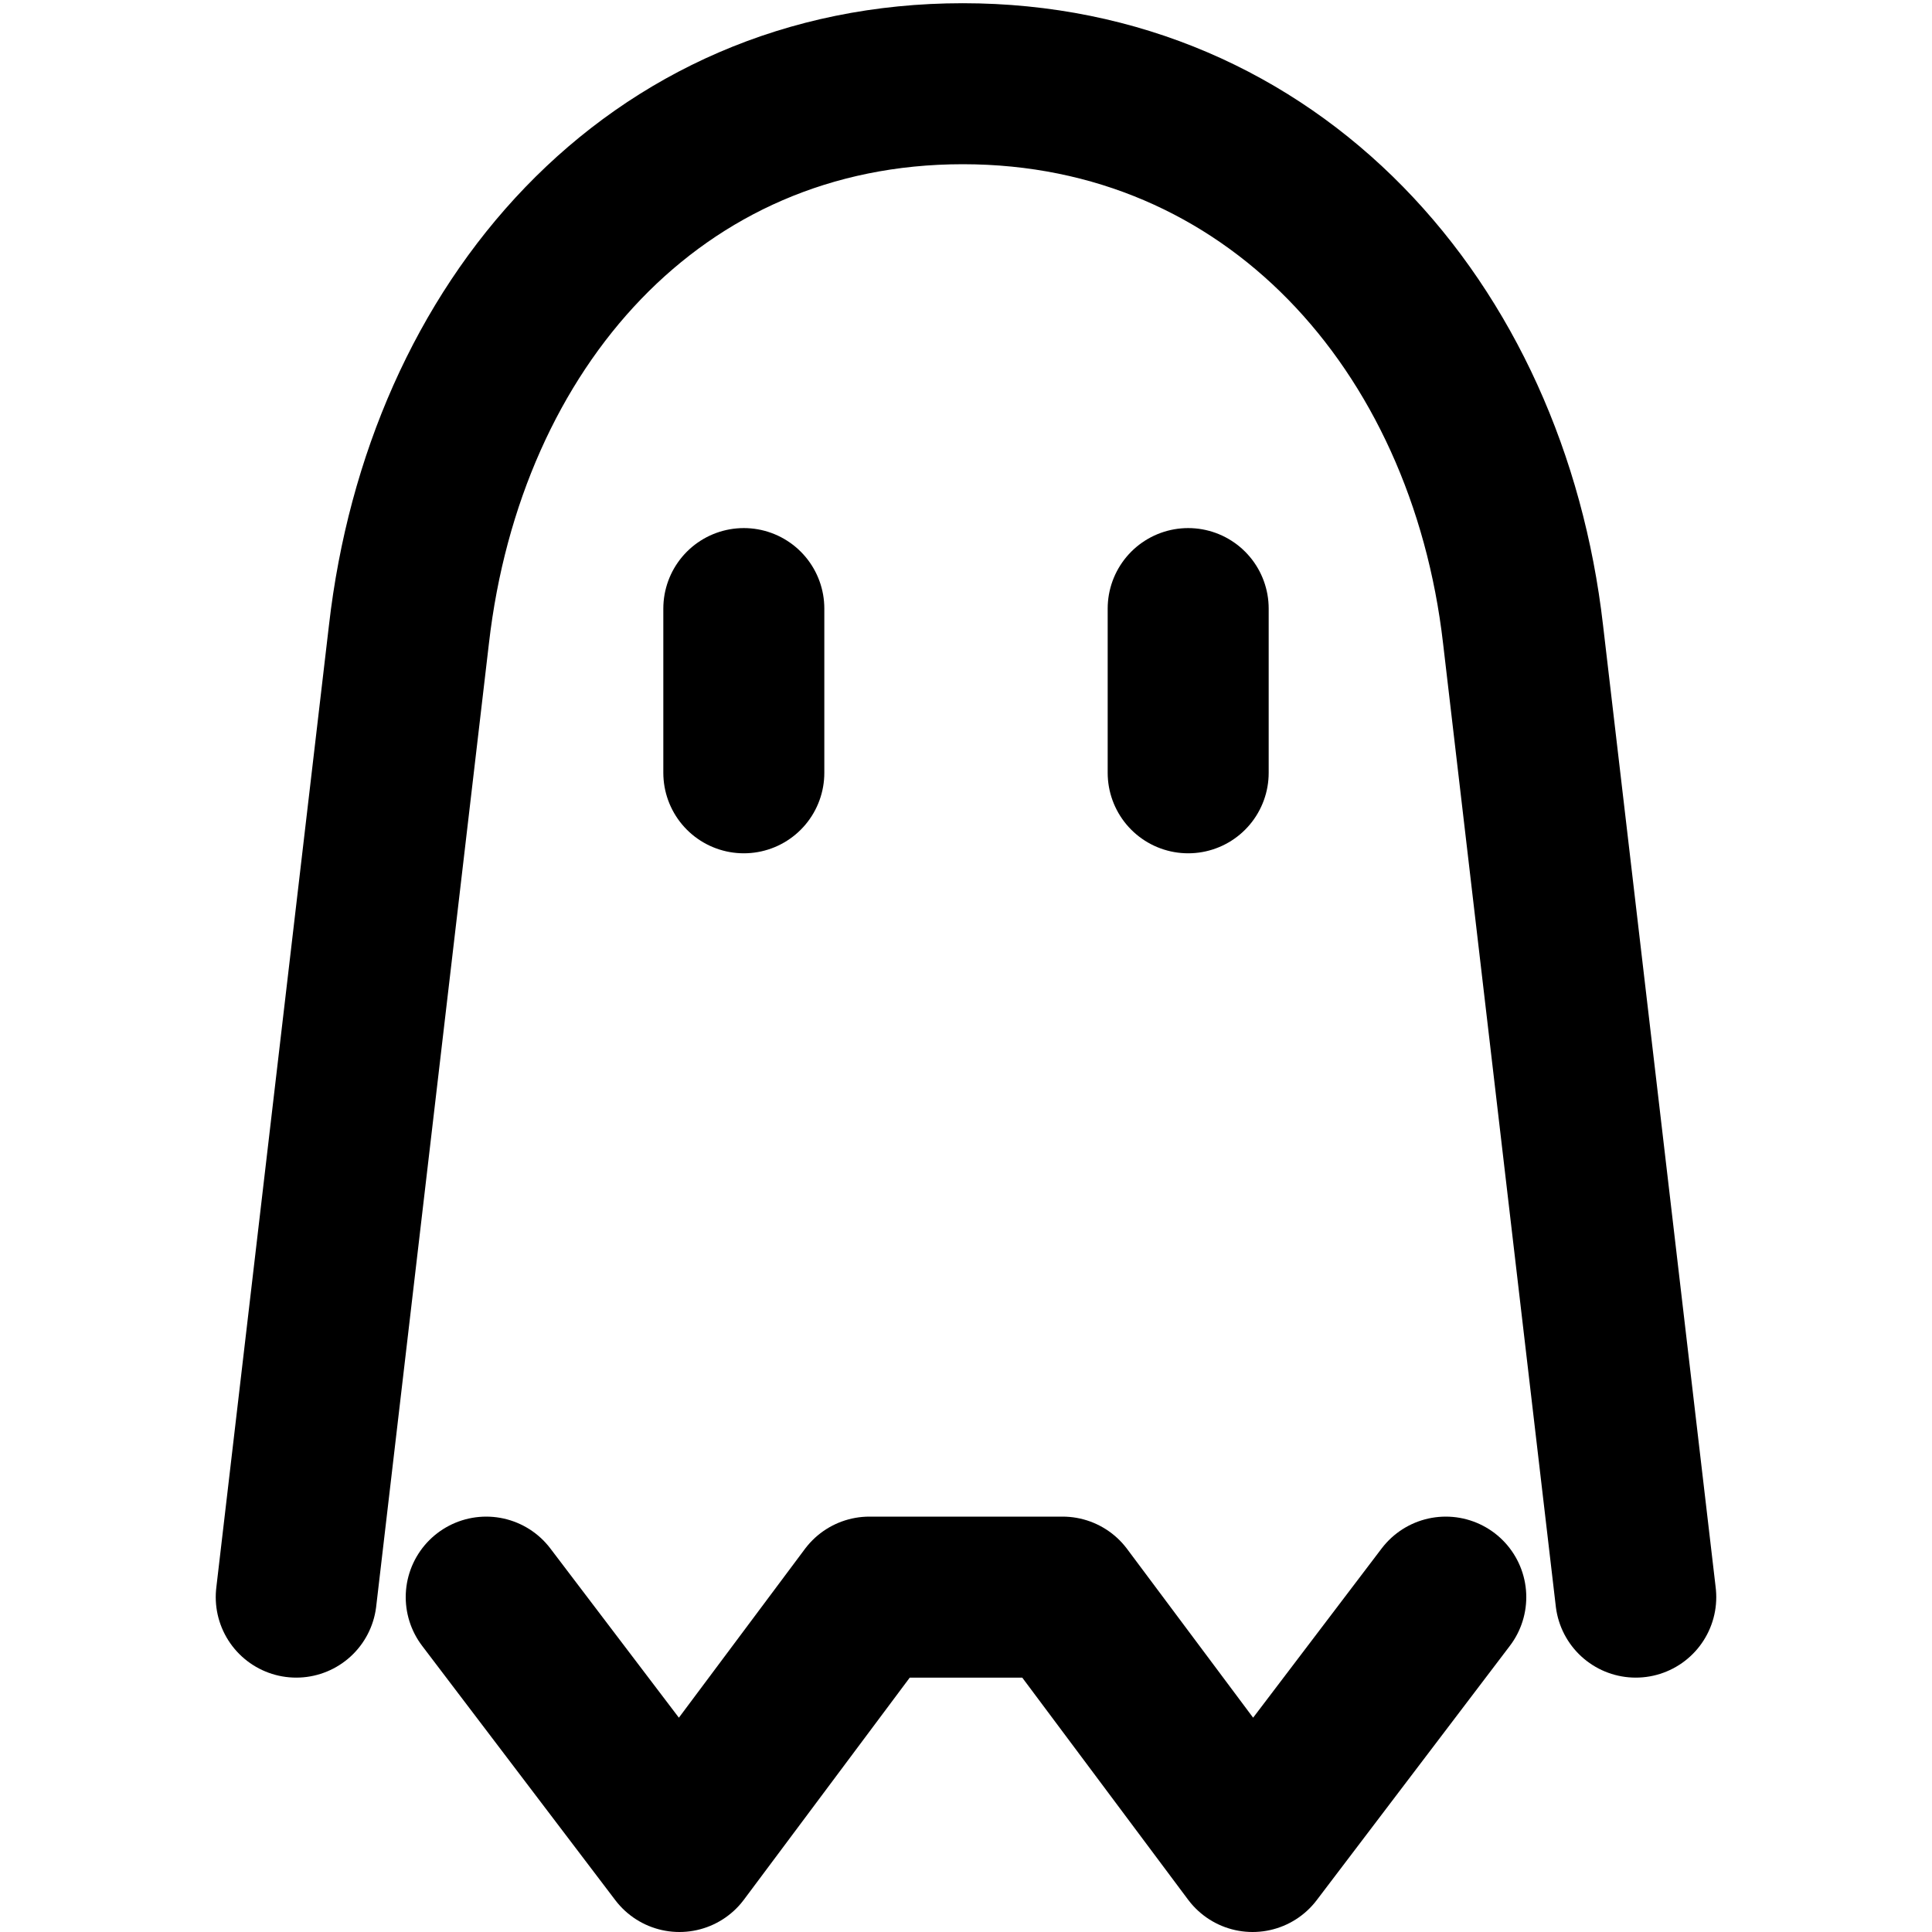
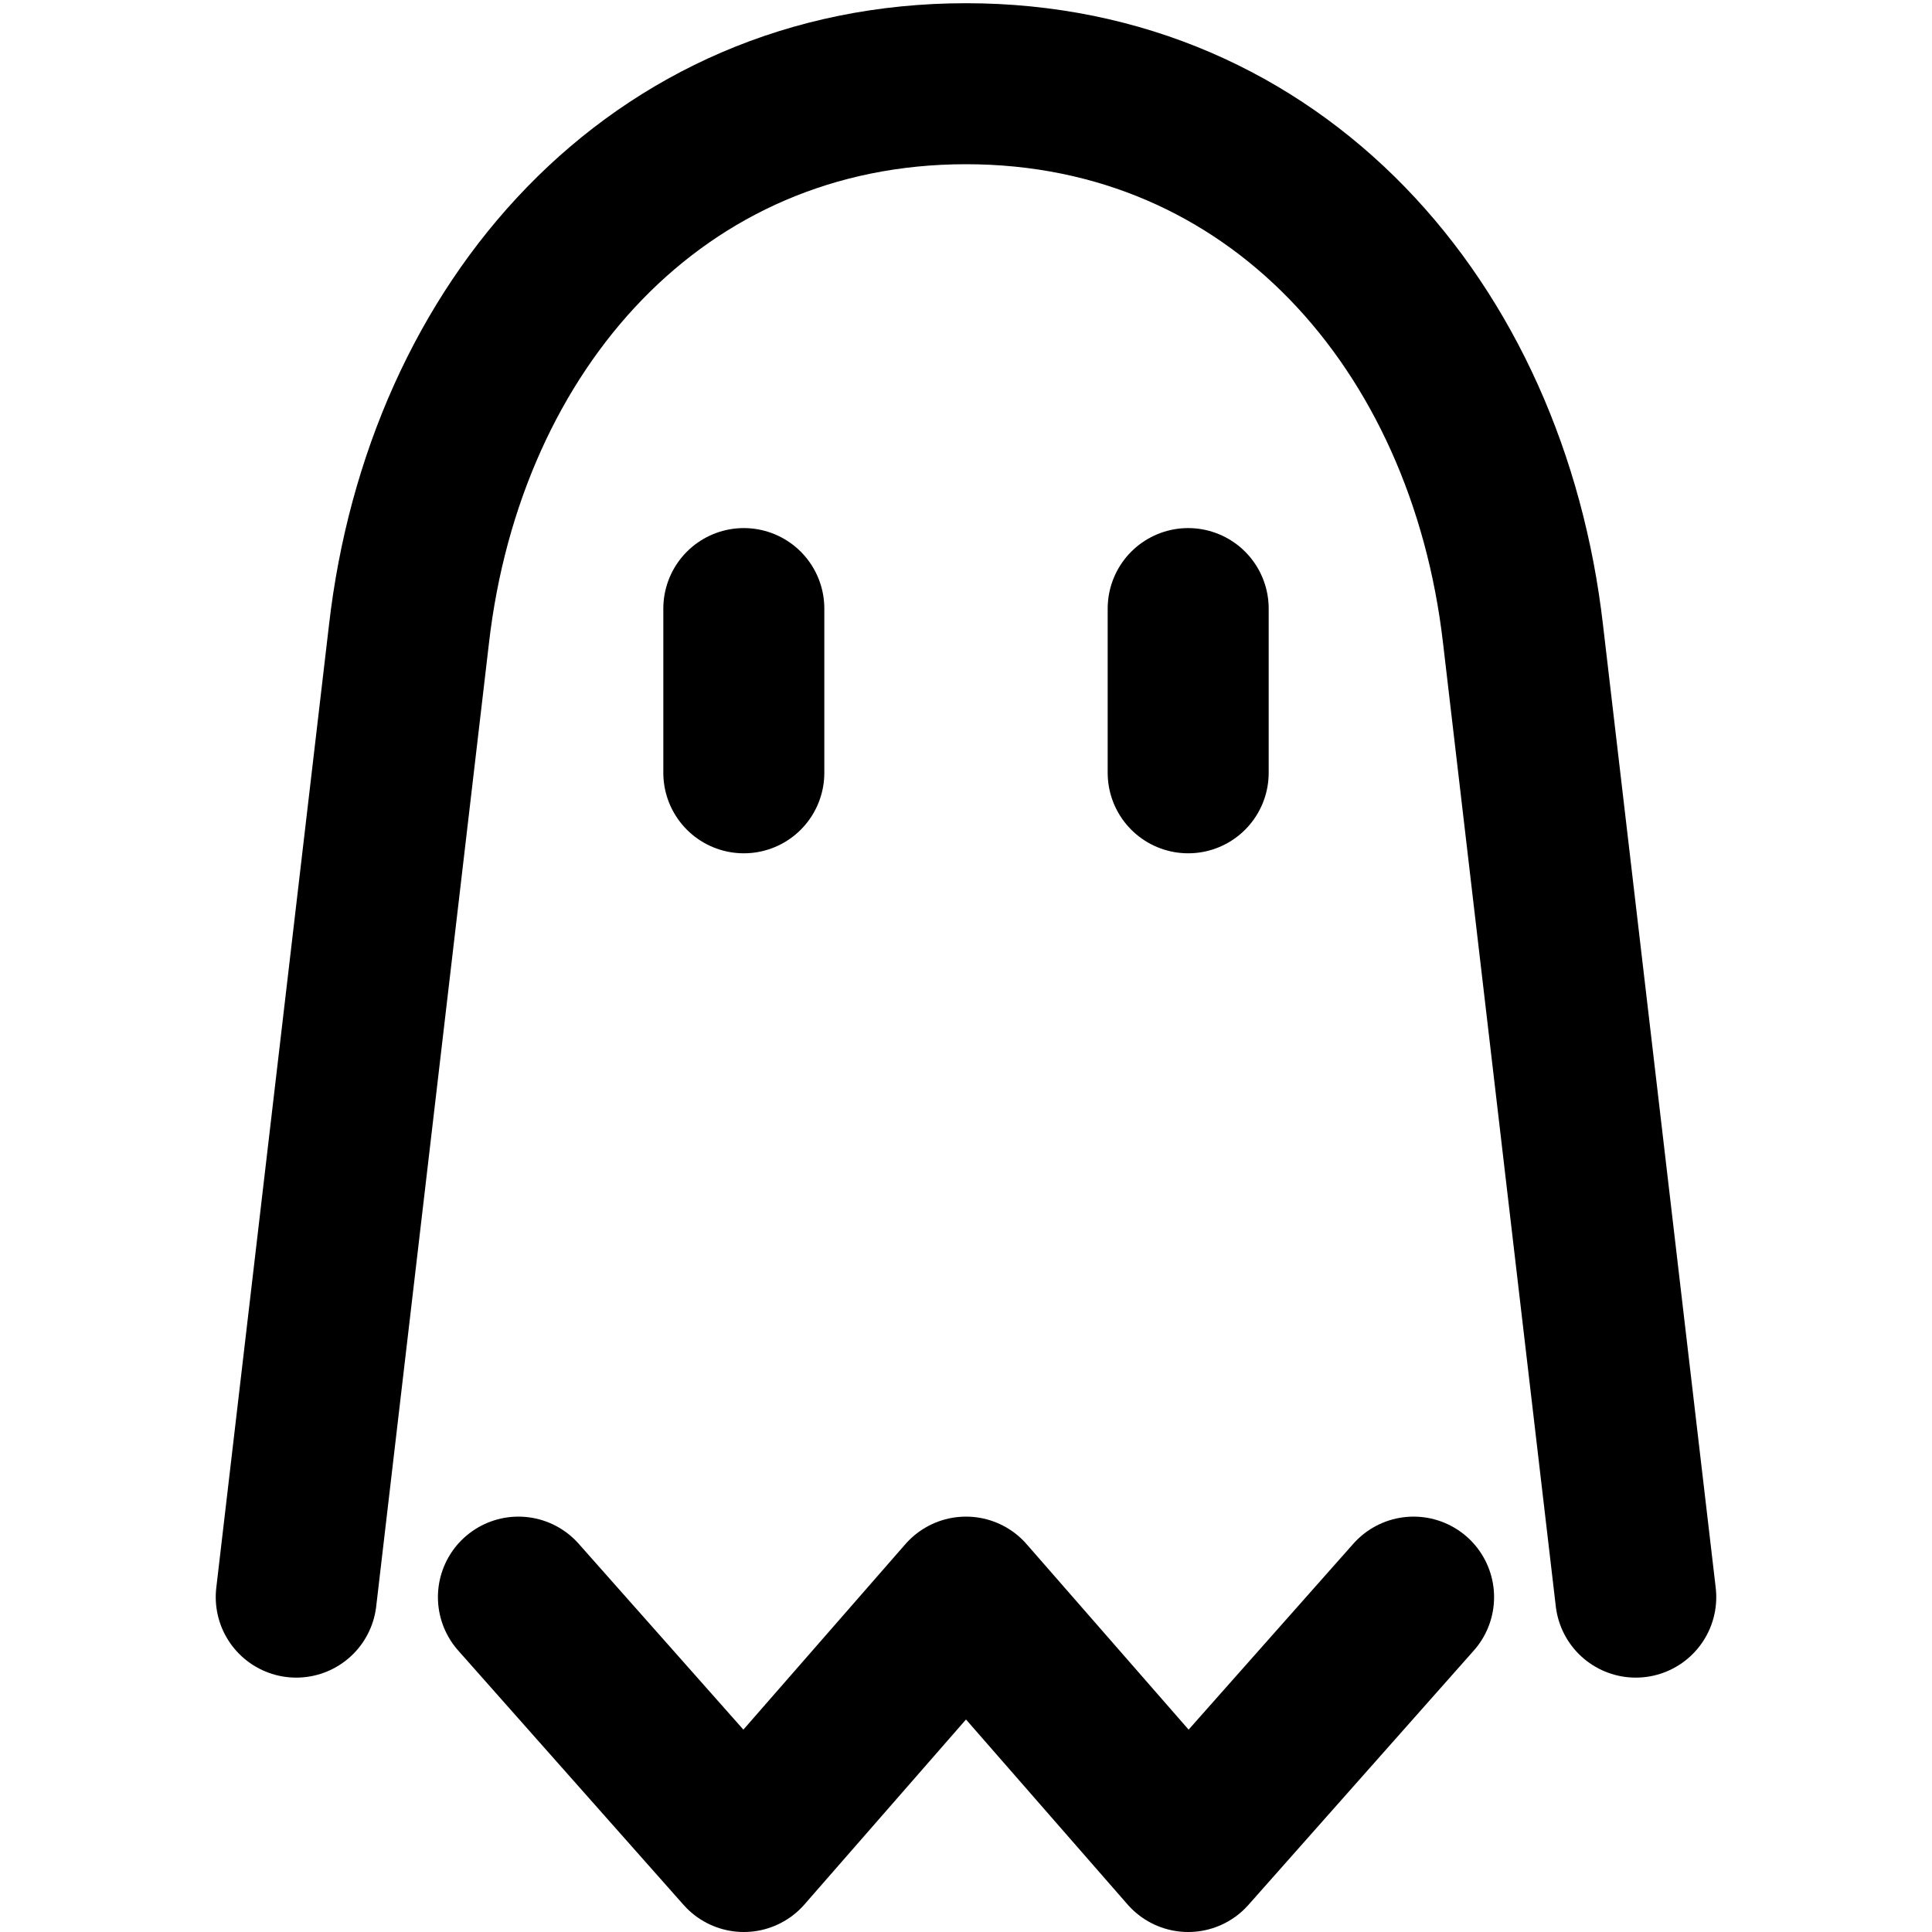
<svg xmlns="http://www.w3.org/2000/svg" viewBox="0 0 600 600">
  <g fill="none" stroke="currentColor" stroke-linecap="round" stroke-linejoin="round" stroke-width="50">
-     <path d="M92 496l35-299c11-96 76-171 172-171s163 75 174 171l35 299" />
-     <path d="M449 496l-60 79-59-79h-60l-59 79-60-79" />
+     <path d="M92 496l35-299c11-96 77-171 173-171s162 75 173 171l35 299" />
+     <path d="M439 496l-70 79-69-79-69 79-70-79" />
    <path d="M231 240v-51" />
    <path d="M369 240v-51" />
  </g>
</svg>
